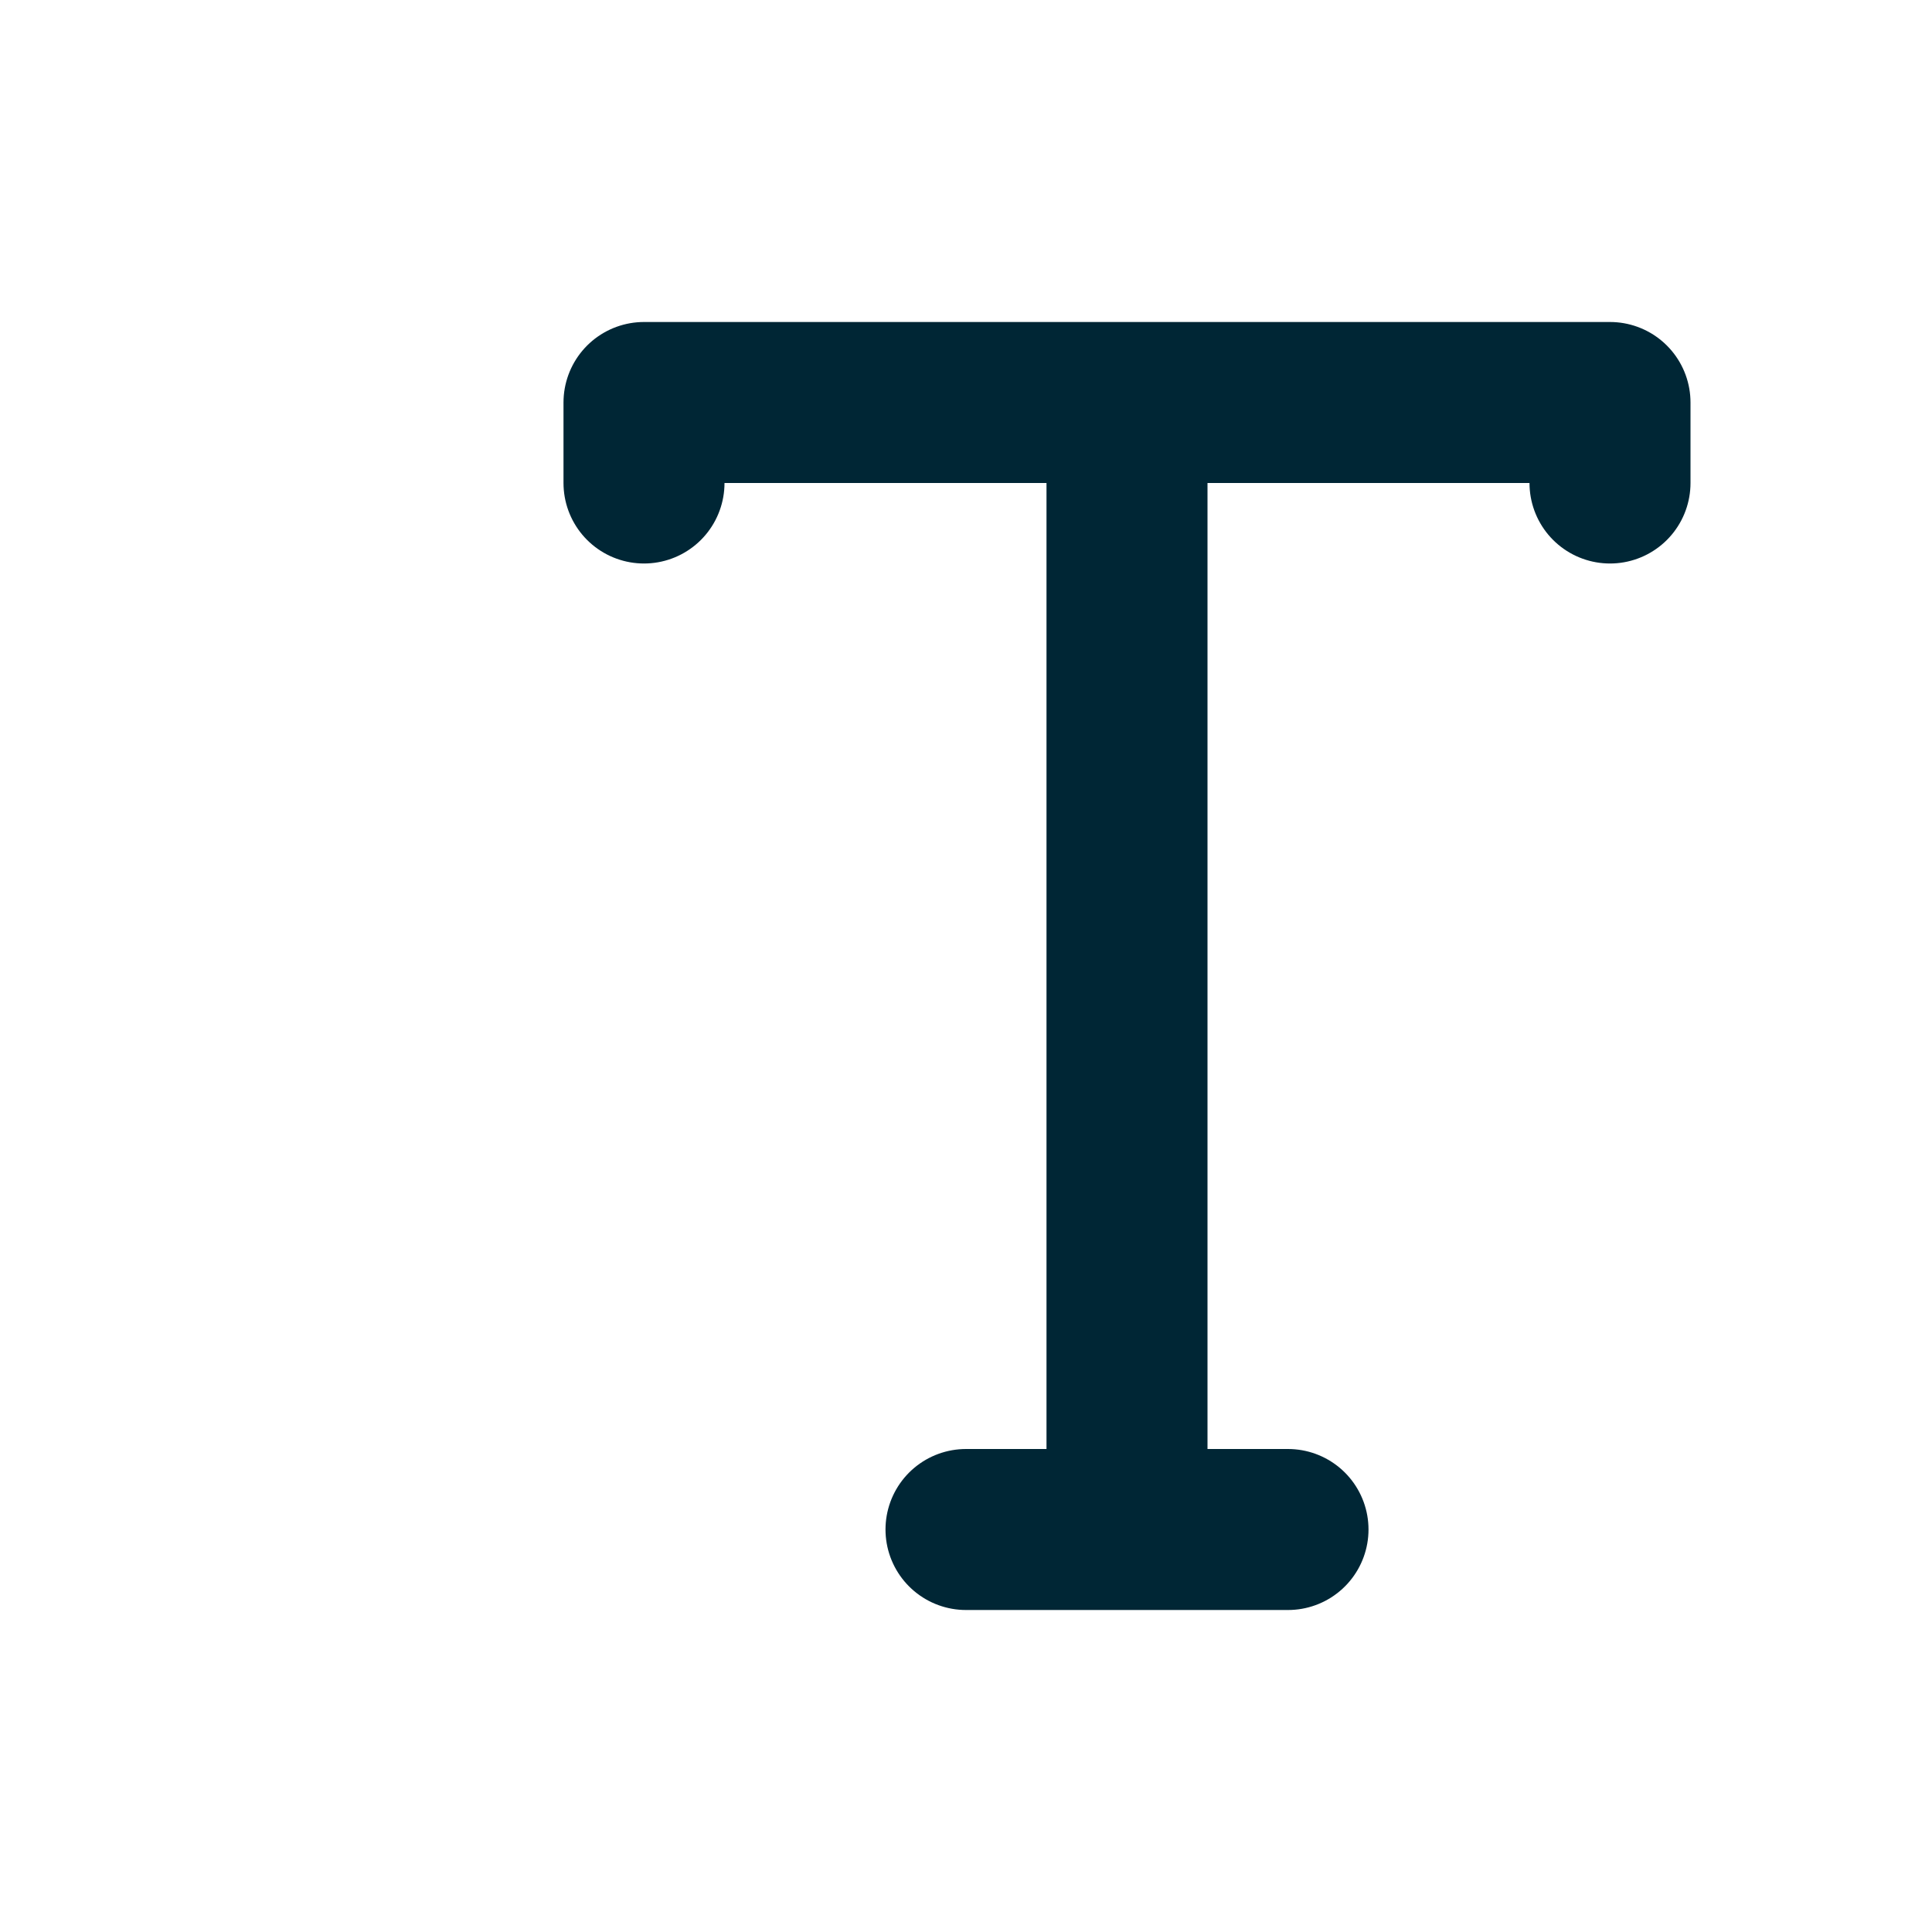
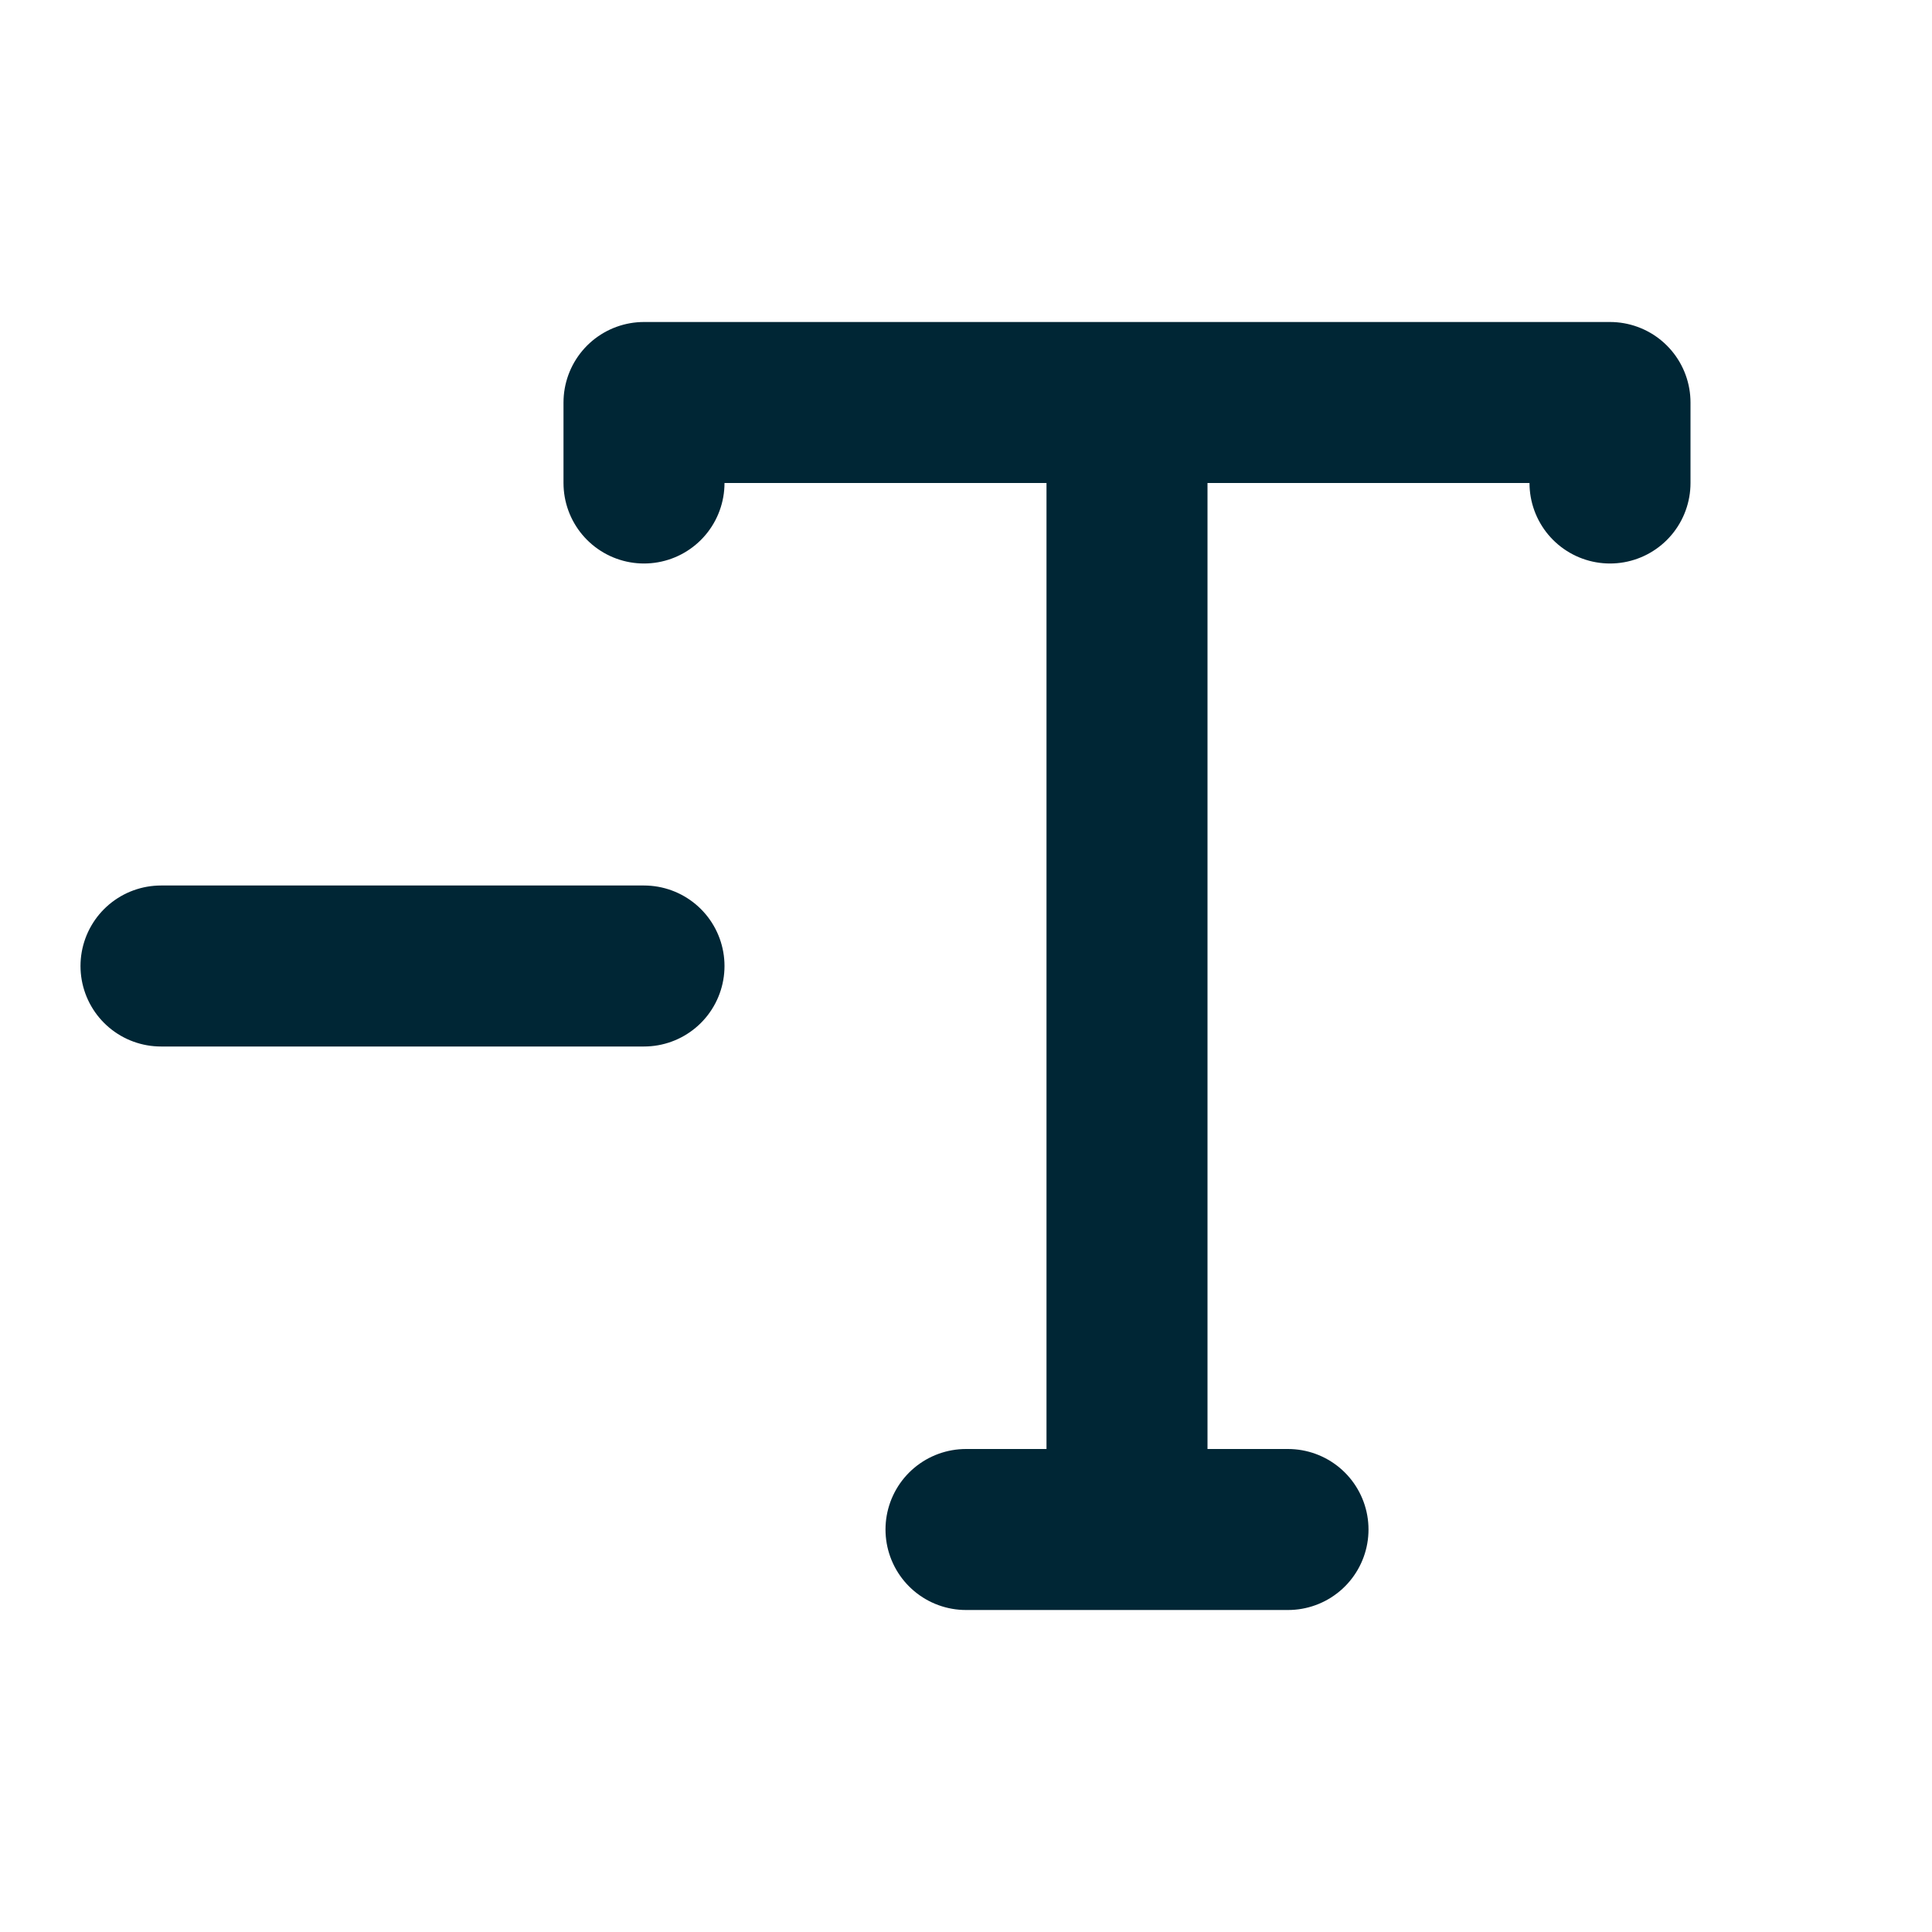
<svg xmlns="http://www.w3.org/2000/svg" version="1.1" viewBox="0 0 24 24" fill="none" stroke="#002635" stroke-width="2" stroke-linecap="round" stroke-linejoin="round">
  <path d="M12,19h2 M14,19h2 M14,19V5M14,5H8v1 M14,5h6v1" />
+   <line x1="2" y1="12" x2="8" y2="12" />
</svg>
